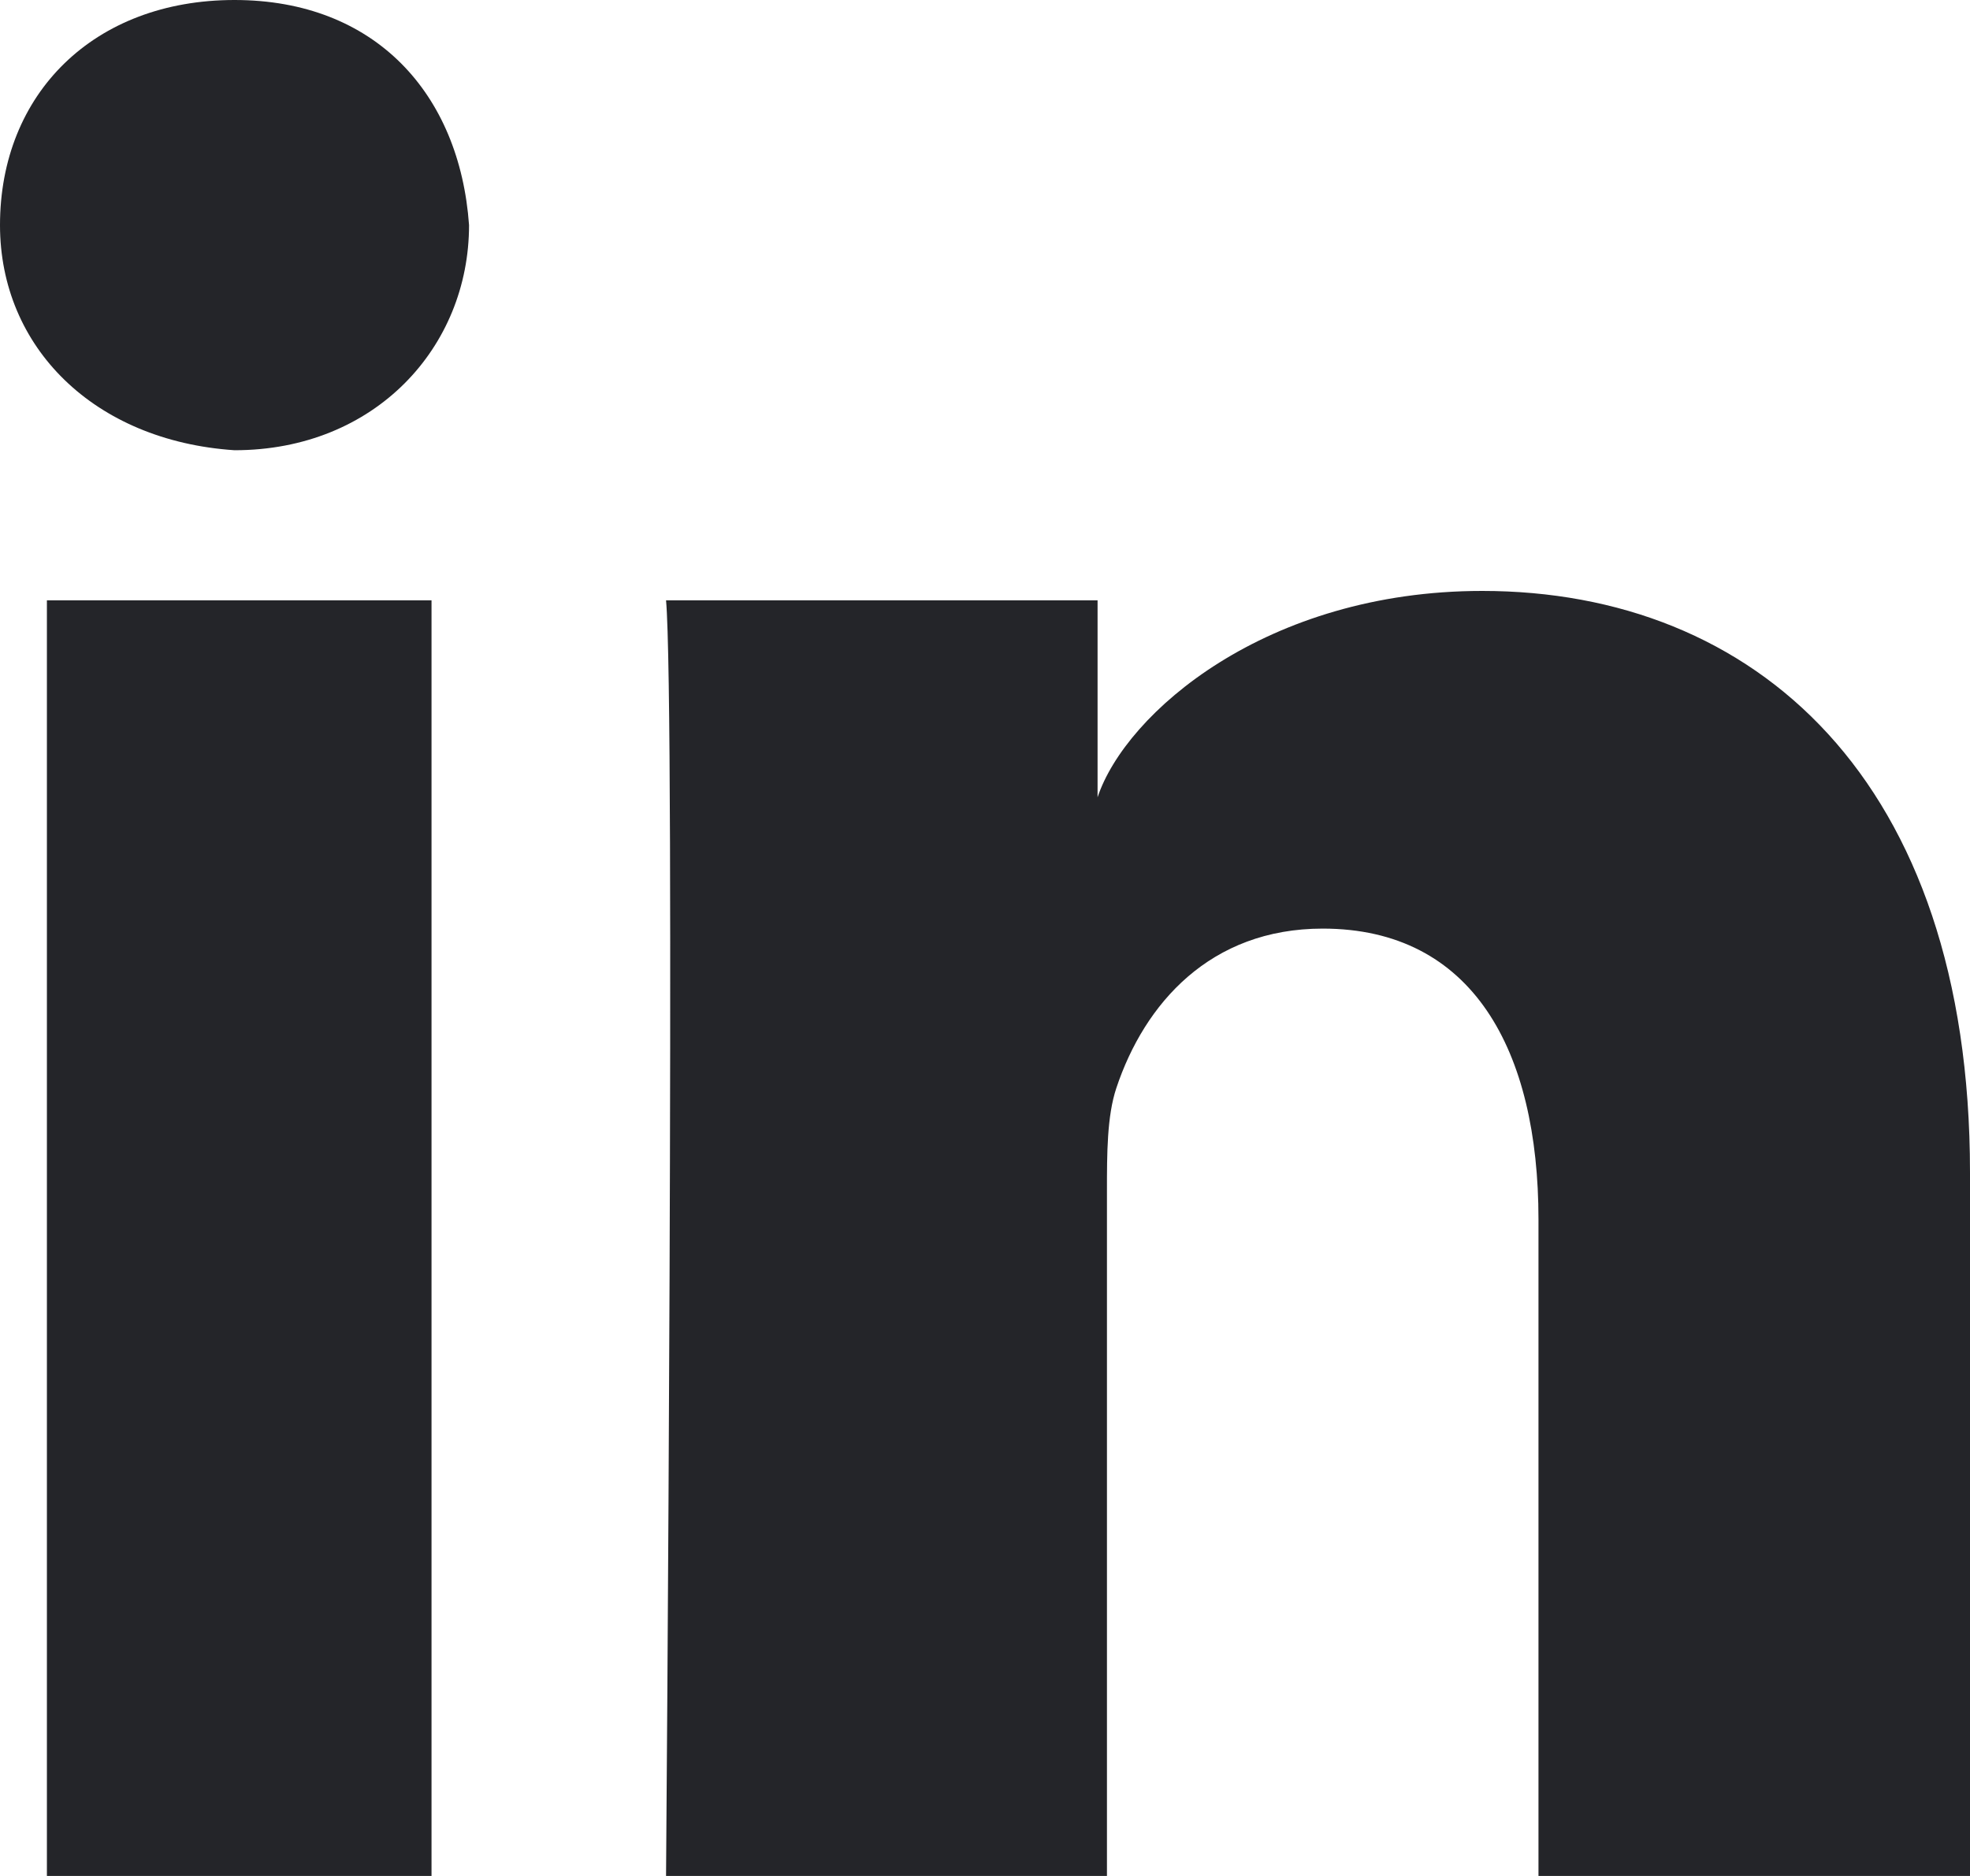
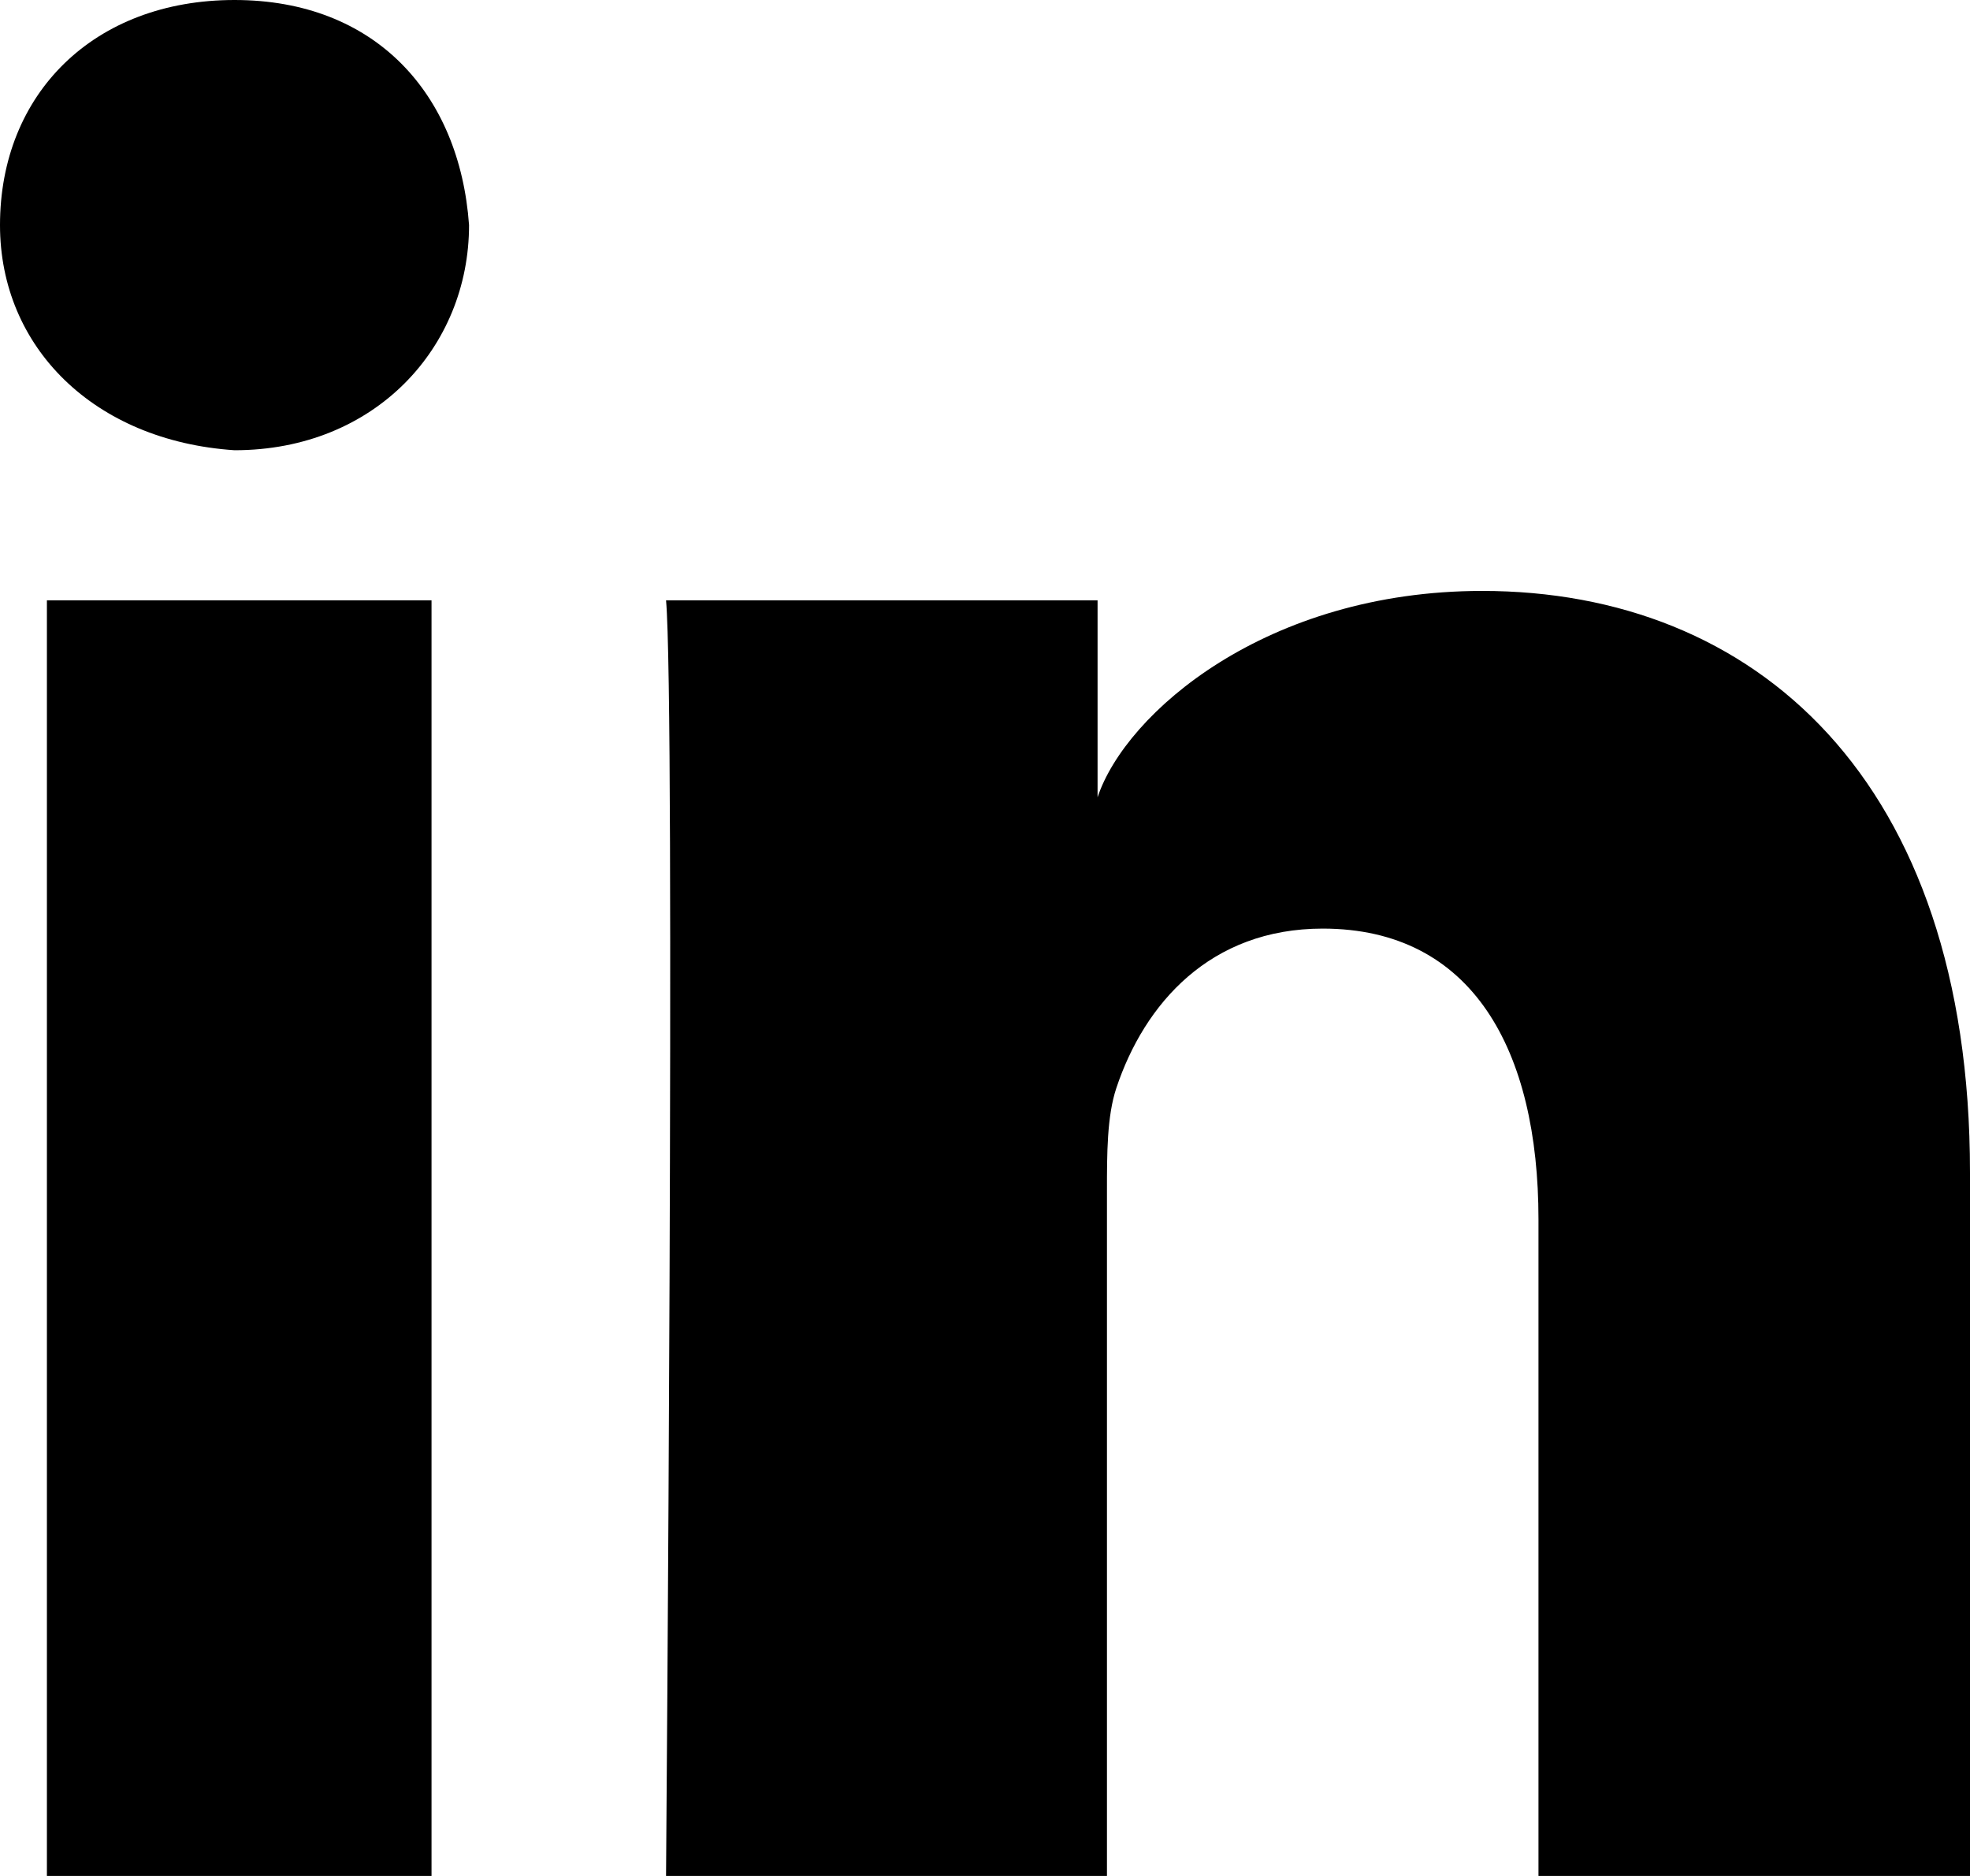
<svg xmlns="http://www.w3.org/2000/svg" version="1.1" id="Layer_1" x="0px" y="0px" viewBox="0 0 21 20" style="enable-background:new 0 0 21 20;" xml:space="preserve">
-   <style type="text/css">
- 	.st0{fill:#242529;}
- </style>
-   <path id="Linkedin" class="st0" d="M0.5,6.4h4.1V20H0.5V6.4z M15.8,6.3c2.9,0,5.2,2,5.2,6.2V20h-4.6v-7c0-1.8-0.7-3.1-2.3-3.1  c-1.2,0-1.9,0.8-2.2,1.7c-0.1,0.3-0.1,0.7-0.1,1.1V20H7.1c0,0,0.1-12.5,0-13.6h4.6v2.1C12,7.6,13.5,6.3,15.8,6.3z M2.5,0  C4,0,4.9,1,5,2.4c0,1.3-1,2.4-2.5,2.4h0C1,4.7,0,3.7,0,2.4C0,1,1,0,2.5,0z" />
+   <path id="Linkedin" d="M0.5,6.4h4.1V20H0.5V6.4z M15.8,6.3c2.9,0,5.2,2,5.2,6.2V20h-4.6v-7c0-1.8-0.7-3.1-2.3-3.1  c-1.2,0-1.9,0.8-2.2,1.7c-0.1,0.3-0.1,0.7-0.1,1.1V20H7.1c0,0,0.1-12.5,0-13.6h4.6v2.1C12,7.6,13.5,6.3,15.8,6.3z M2.5,0  C4,0,4.9,1,5,2.4c0,1.3-1,2.4-2.5,2.4h0C1,4.7,0,3.7,0,2.4C0,1,1,0,2.5,0z" />
</svg>
